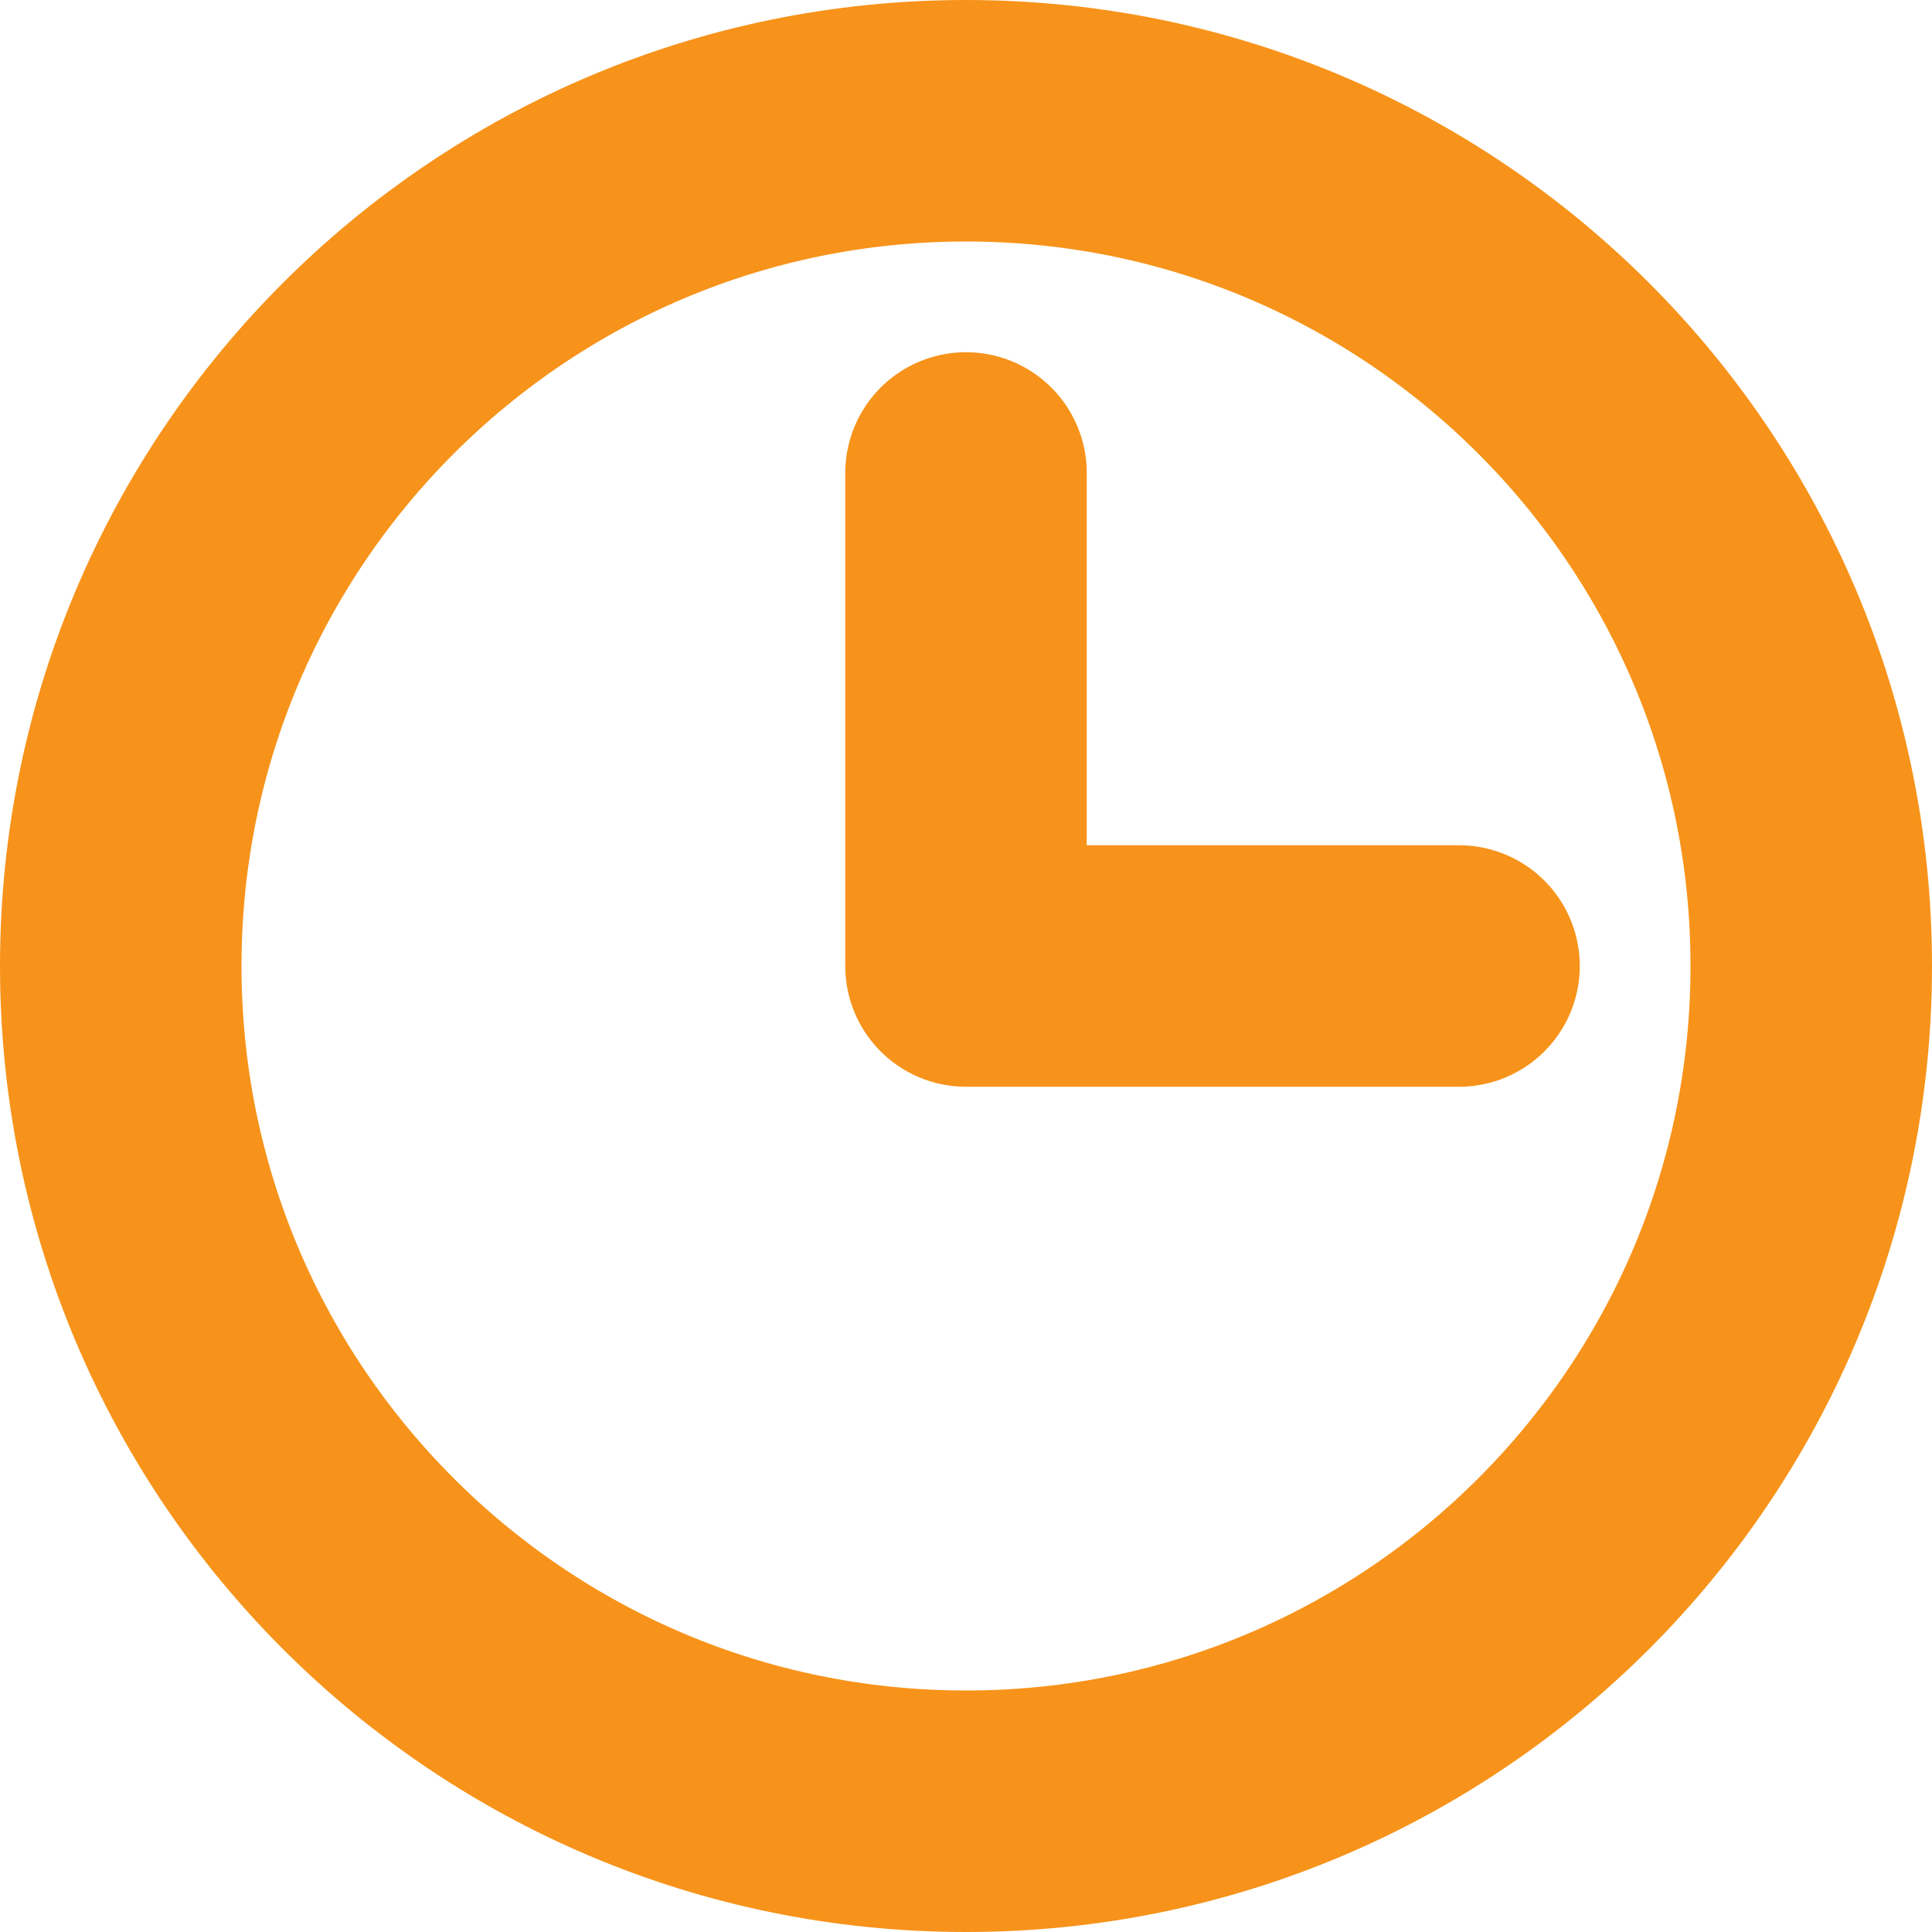
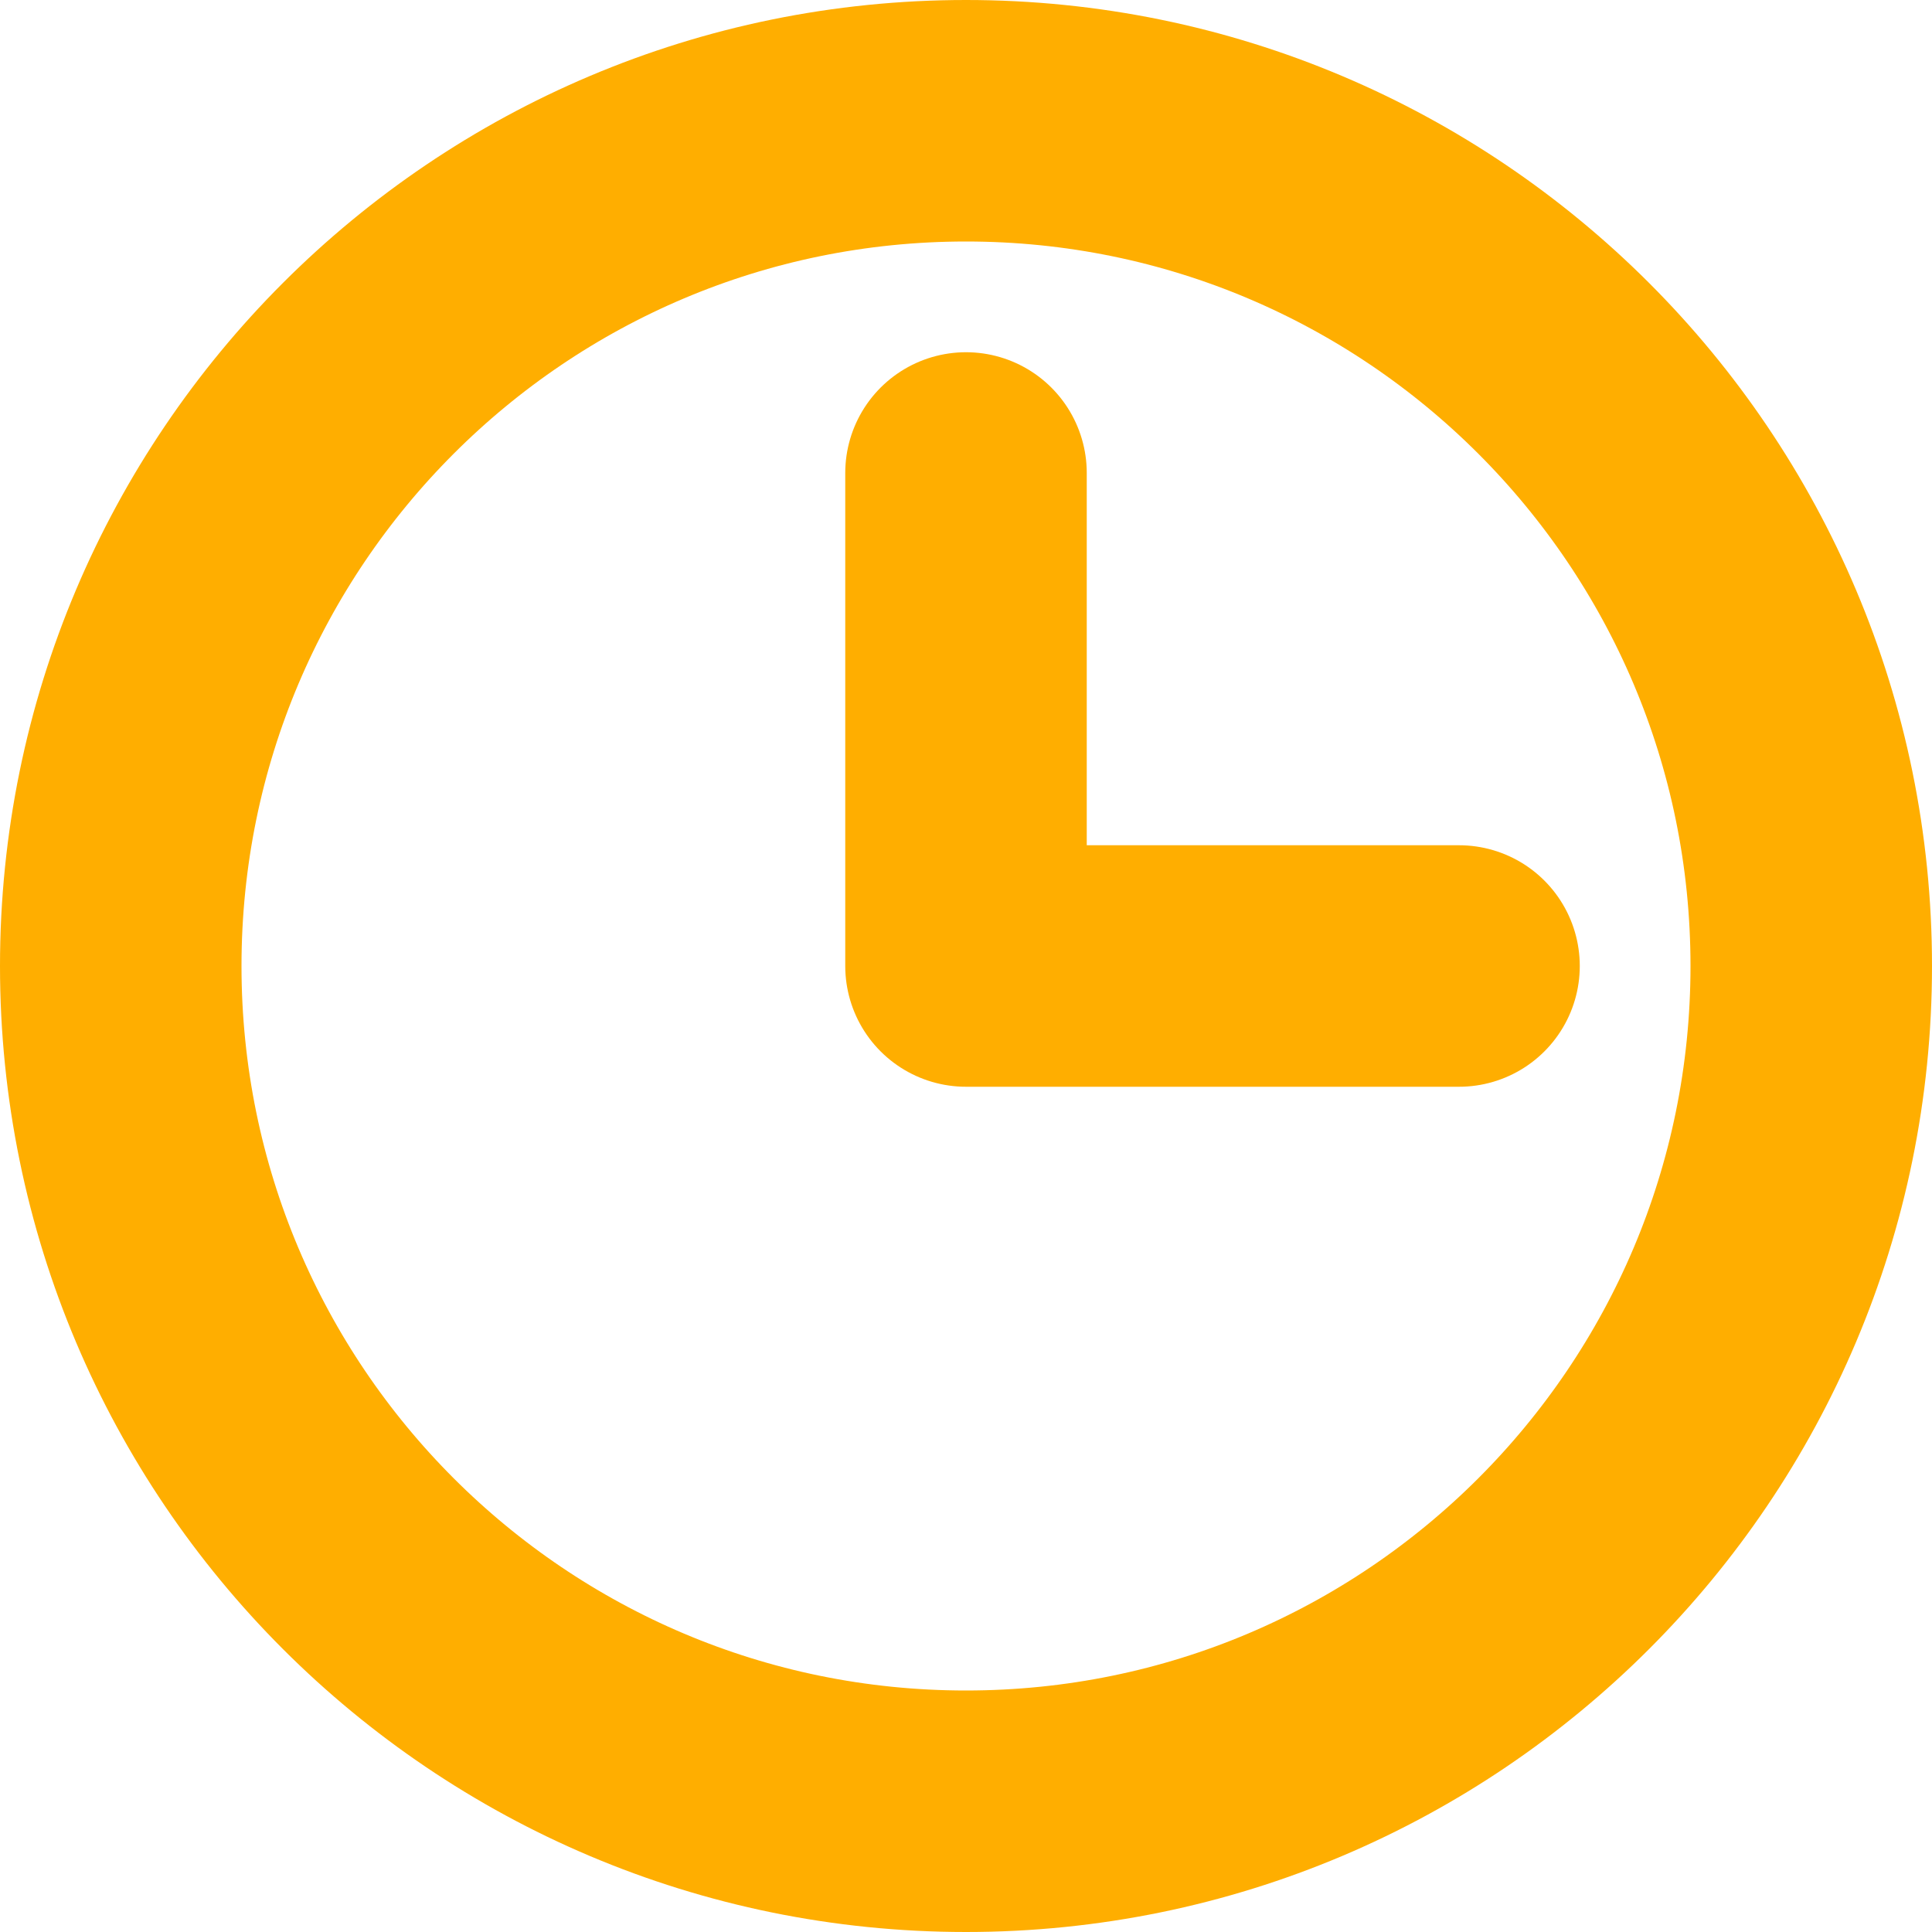
<svg xmlns="http://www.w3.org/2000/svg" width="16" height="16" viewBox="0 0 16 16" fill="none">
-   <path d="M8 15C11.866 15 15 11.866 15 8C15 4.134 11.866 1 8 1C4.134 1 1 4.134 1 8C1 11.866 4.134 15 8 15Z" stroke="#F7931A" stroke-width="2" stroke-miterlimit="10" />
-   <path d="M8 3.917V8H12.083" stroke="#F7931A" stroke-width="2" stroke-linecap="round" stroke-linejoin="round" />
+   <path d="M8 15C11.866 15 15 11.866 15 8C15 4.134 11.866 1 8 1C4.134 1 1 4.134 1 8C1 11.866 4.134 15 8 15Z" stroke="#FFAE00" stroke-width="2" stroke-miterlimit="10" />
+   <path d="M8 3.917V8H12.083" stroke="#FFAE00" stroke-width="2" stroke-linecap="round" stroke-linejoin="round" />
</svg>
